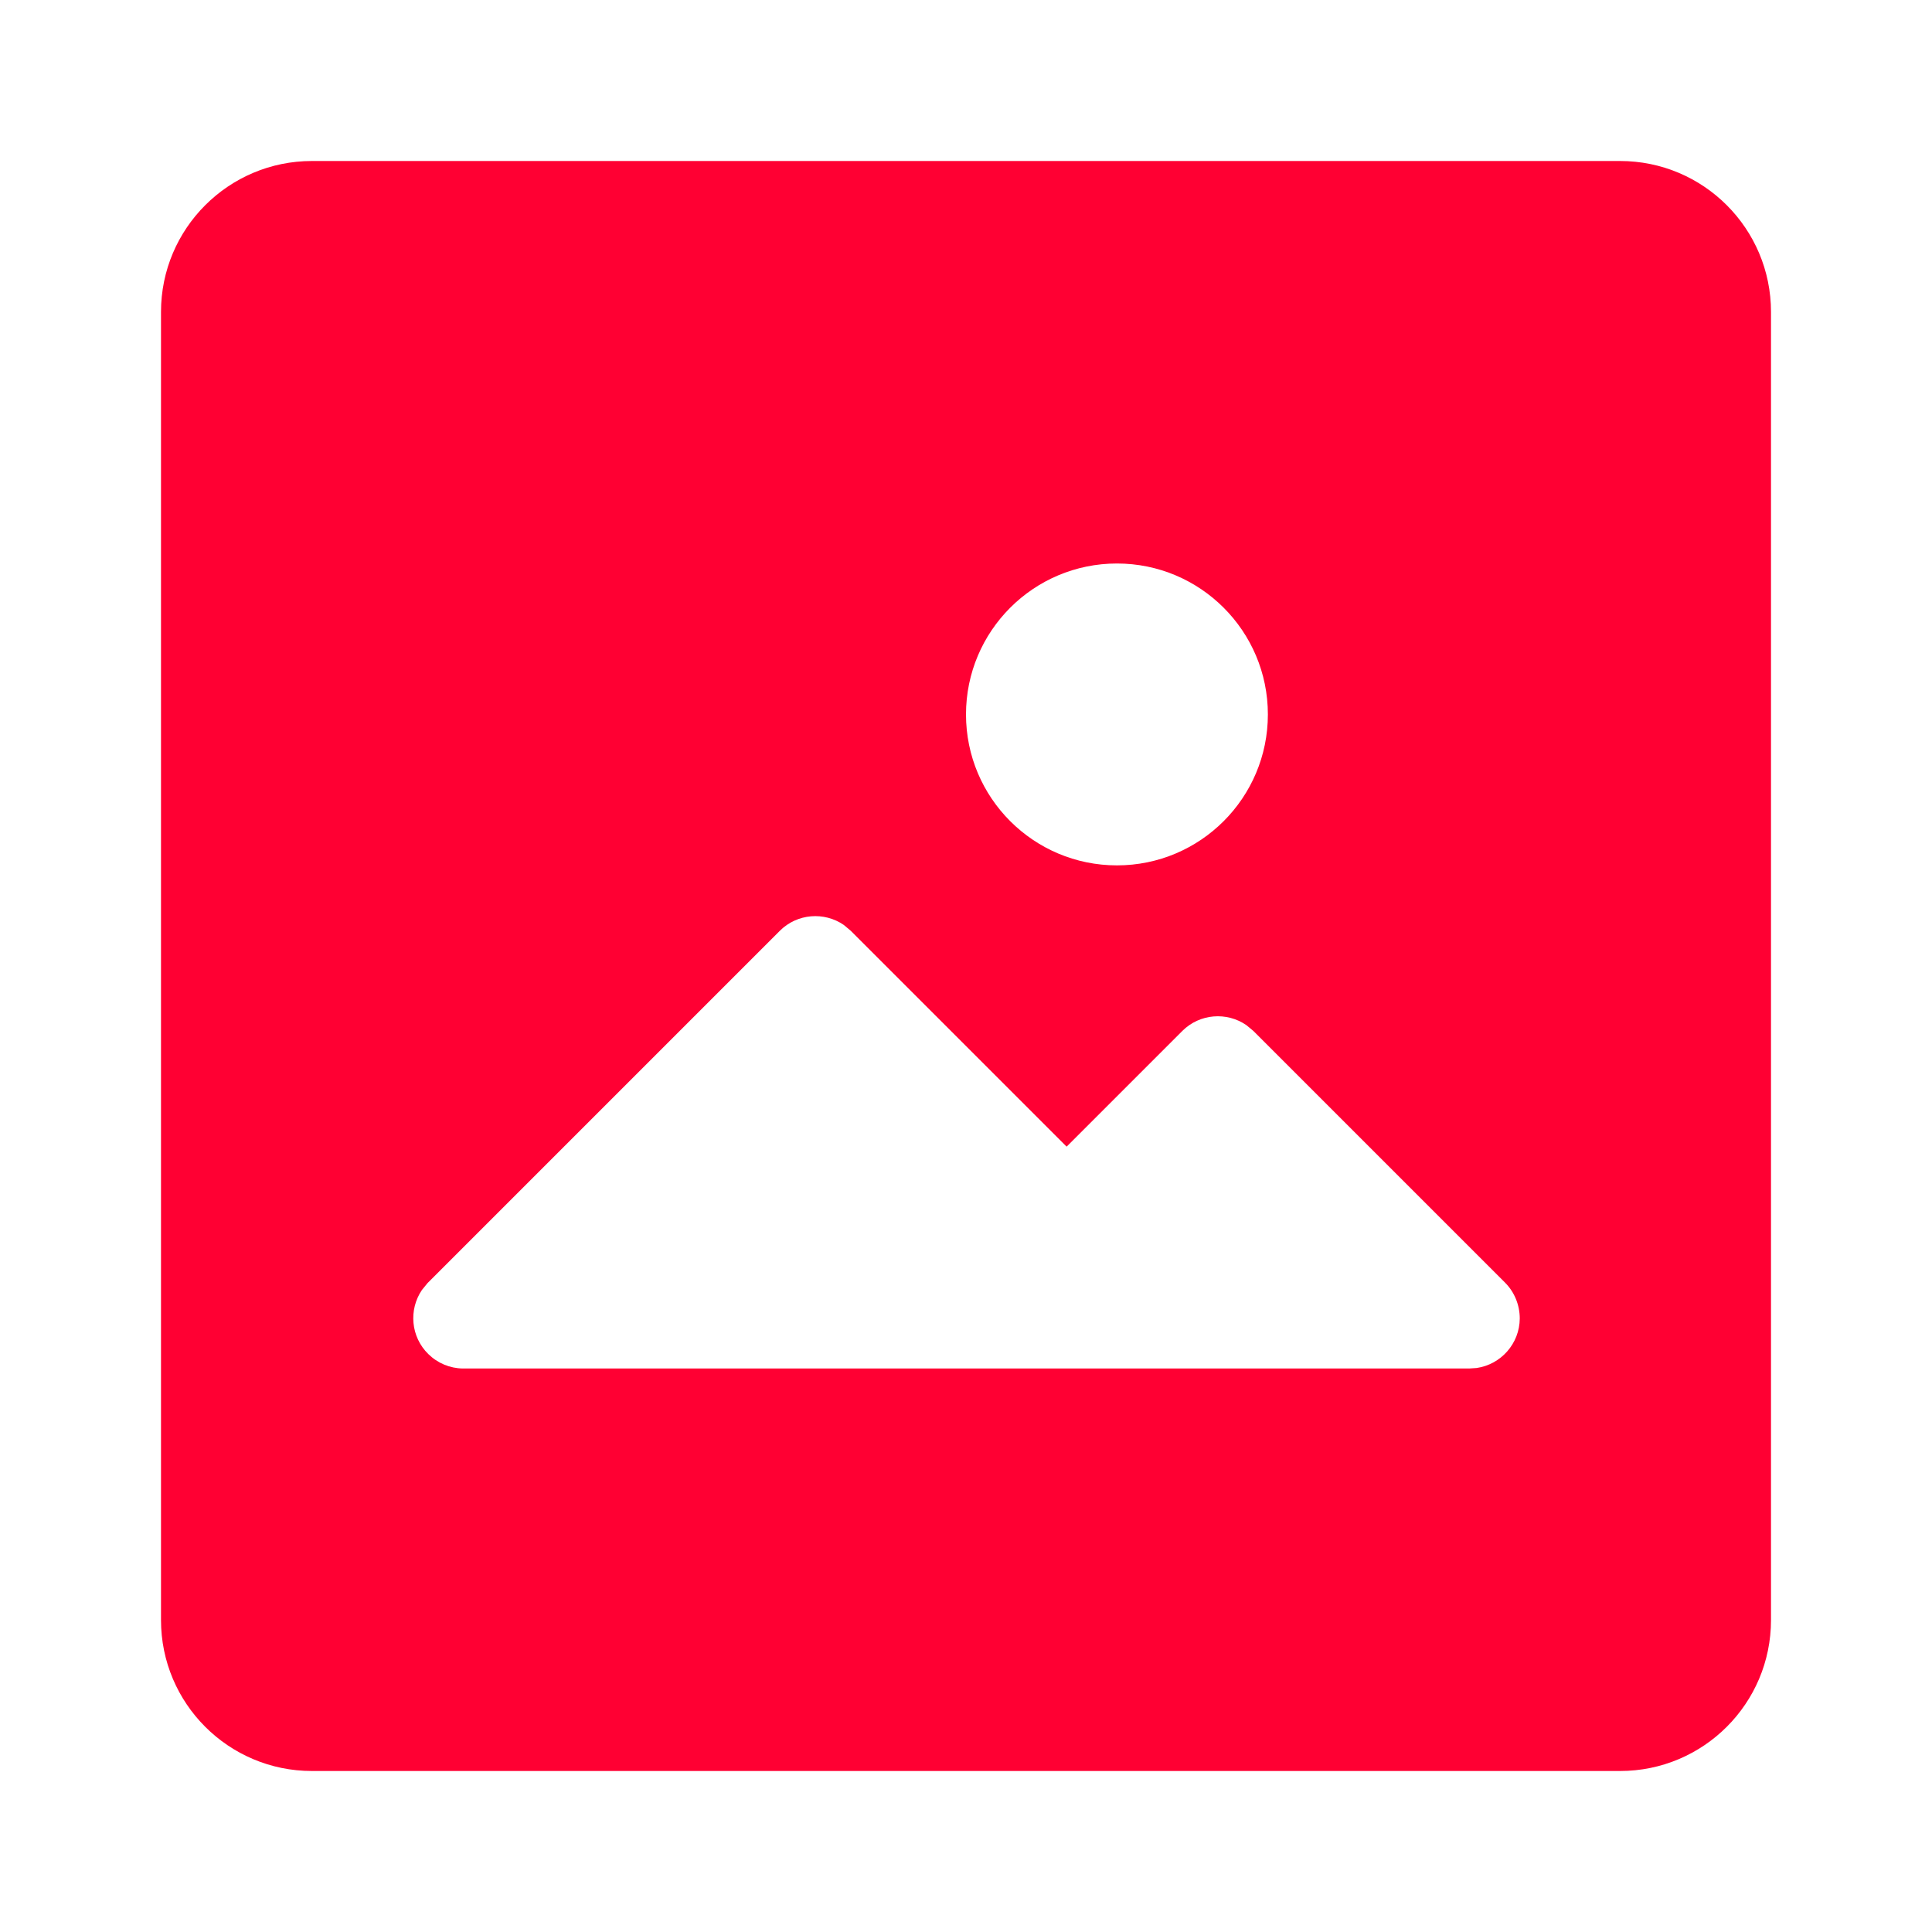
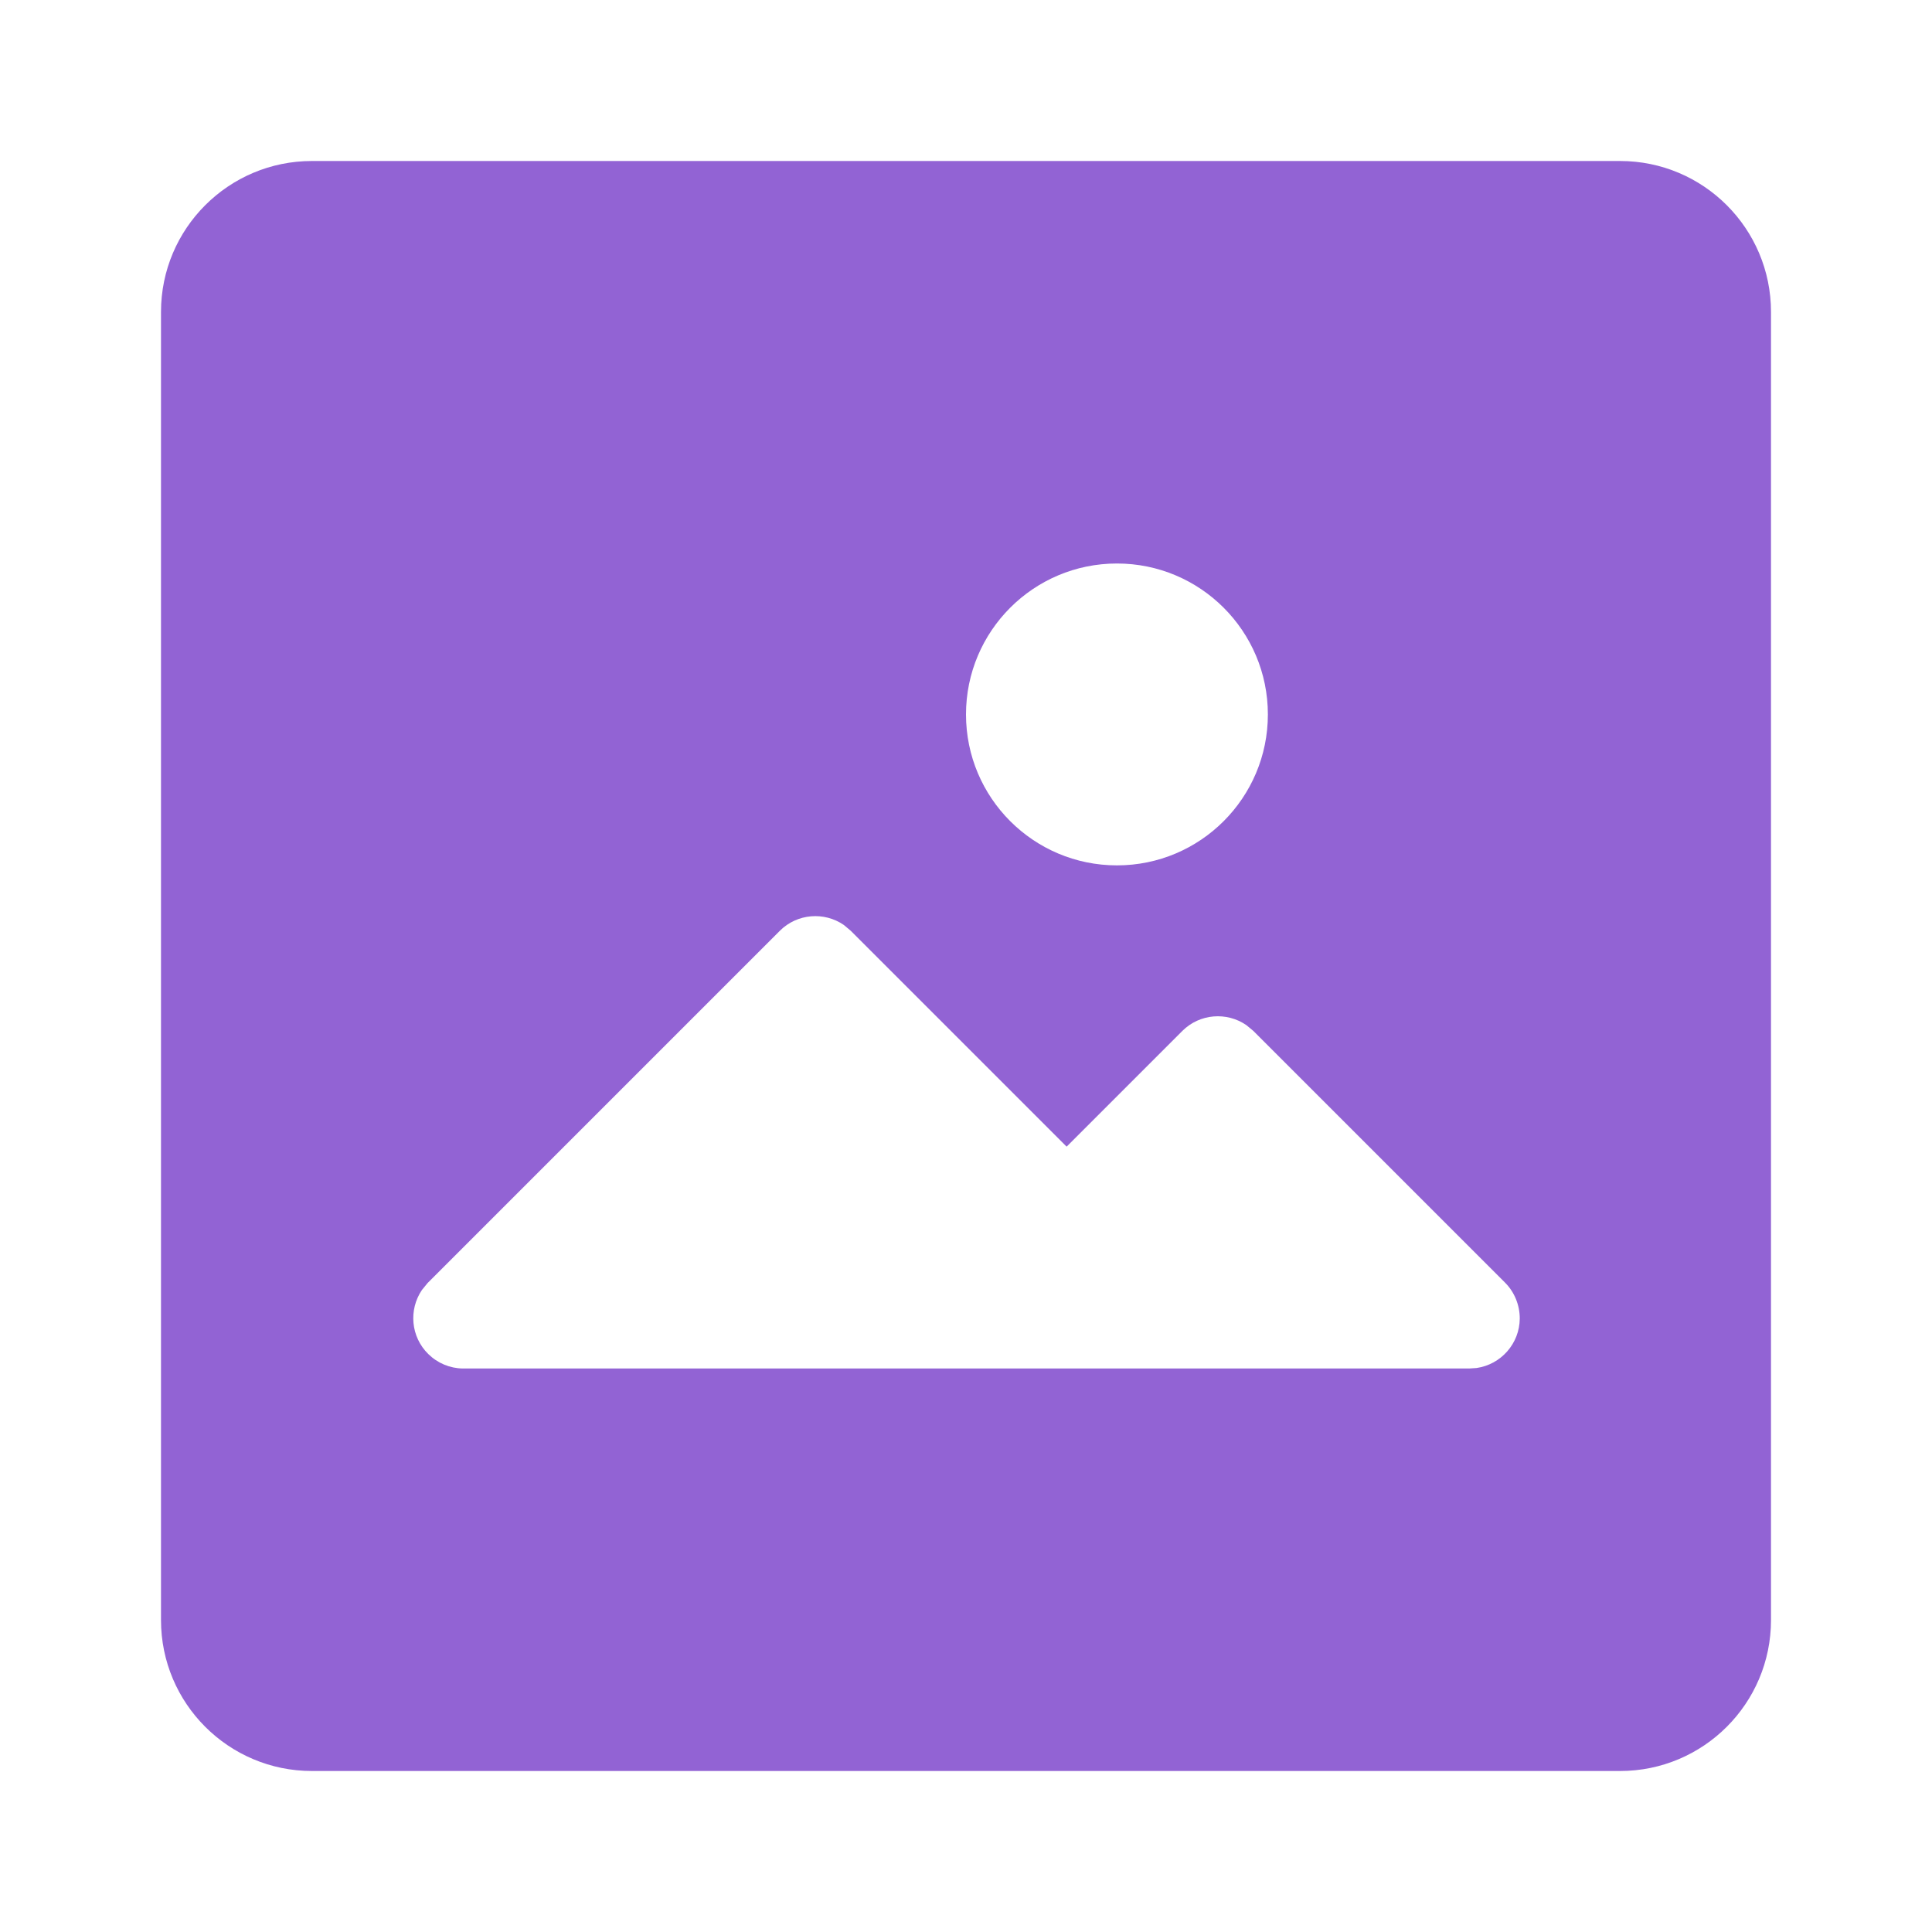
<svg xmlns="http://www.w3.org/2000/svg" width="24" height="24" viewBox="0 0 24 24">
-   <path fill="#F03" d="M20.125 2C21.161 2 22 2.84 22 3.875v16.25C22 21.161 21.16 22 20.125 22H3.875C2.839 22 2 21.16 2 20.125V3.875C2 2.839 2.84 2 3.875 2zm-9.643 9.49c-.243-.167-.578-.143-.794.072l-4.376 4.376-.071.087c-.166.245-.139.582.08.796.115.113.268.177.429.179h12.5l.092-.006c.302-.043.535-.302.537-.615 0-.168-.066-.33-.185-.448l-3.125-3.125-.087-.072c-.243-.167-.578-.143-.794.072l-1.438 1.438-2.681-2.681zM13.875 7C12.839 7 12 7.84 12 8.875c0 1.036.84 1.875 1.875 1.875 1.036 0 1.875-.84 1.875-1.875C15.75 7.839 14.91 7 13.875 7z" />
+   <path fill="#9263d4" d="M20.125 2C21.161 2 22 2.84 22 3.875v16.25C22 21.161 21.16 22 20.125 22H3.875C2.839 22 2 21.16 2 20.125V3.875C2 2.839 2.84 2 3.875 2zm-9.643 9.49c-.243-.167-.578-.143-.794.072l-4.376 4.376-.071.087c-.166.245-.139.582.08.796.115.113.268.177.429.179h12.5l.092-.006c.302-.043.535-.302.537-.615 0-.168-.066-.33-.185-.448l-3.125-3.125-.087-.072c-.243-.167-.578-.143-.794.072l-1.438 1.438-2.681-2.681zM13.875 7C12.839 7 12 7.84 12 8.875c0 1.036.84 1.875 1.875 1.875 1.036 0 1.875-.84 1.875-1.875C15.75 7.839 14.91 7 13.875 7z" />
</svg>
